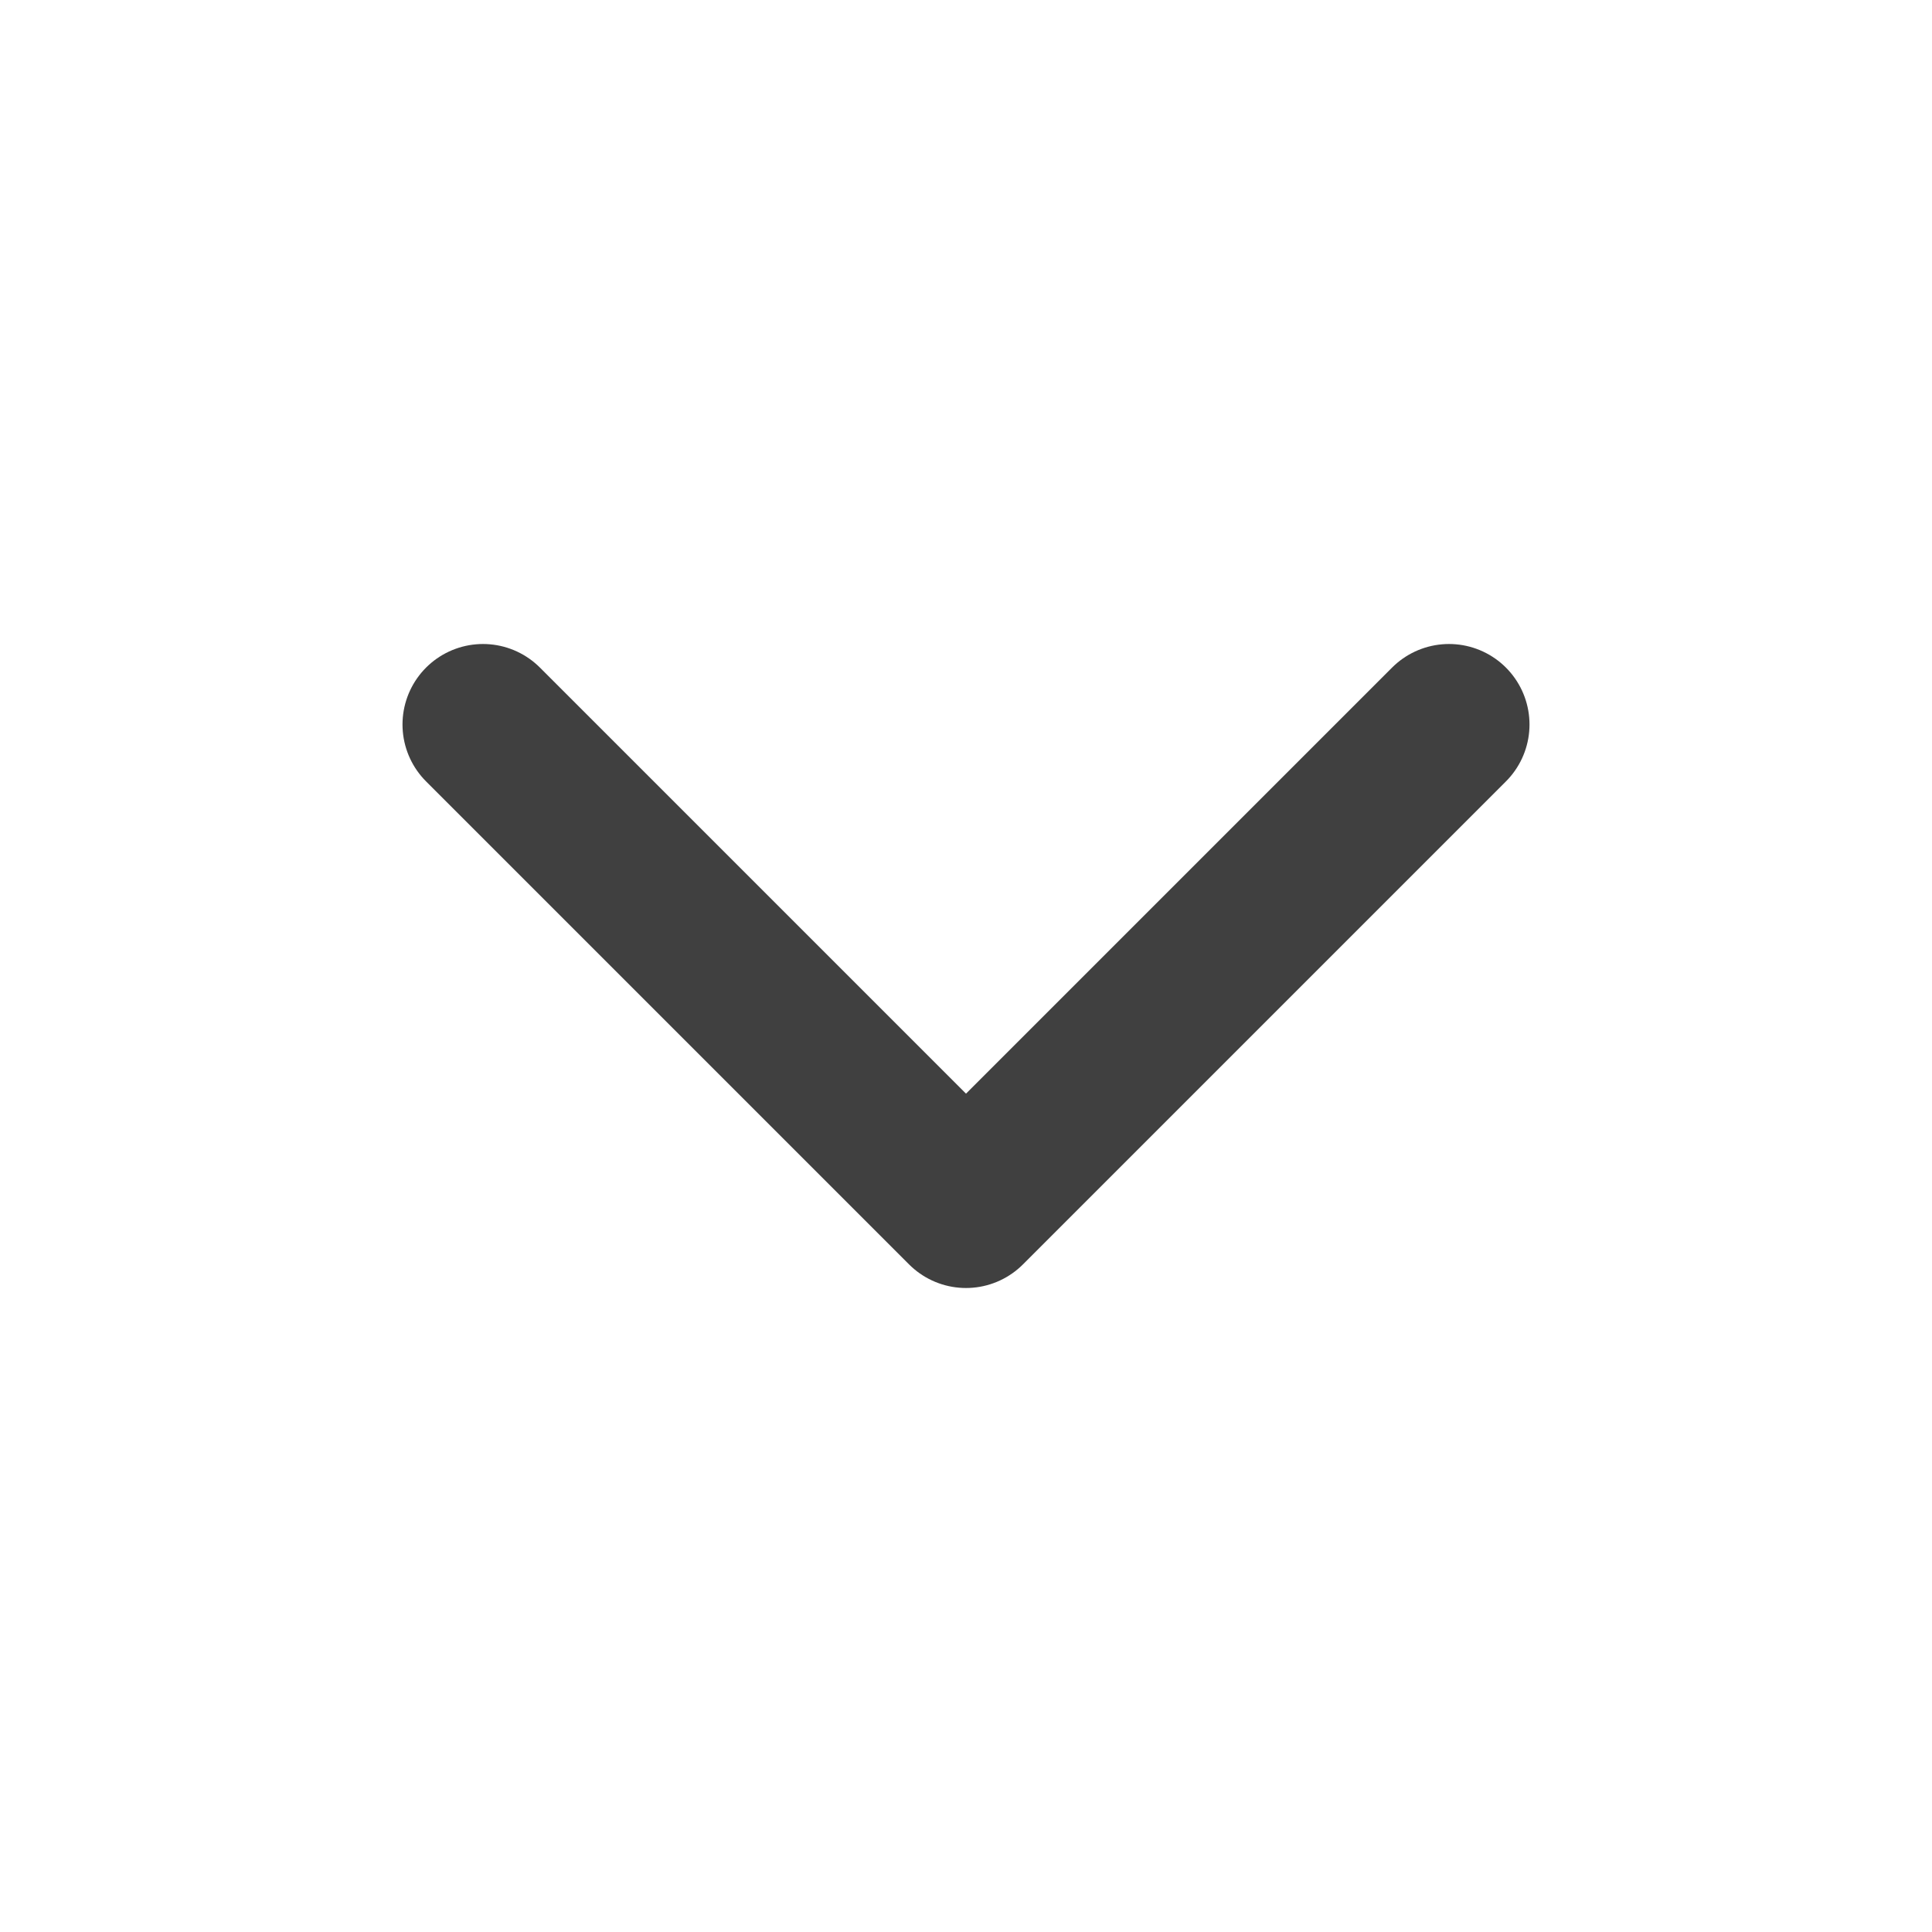
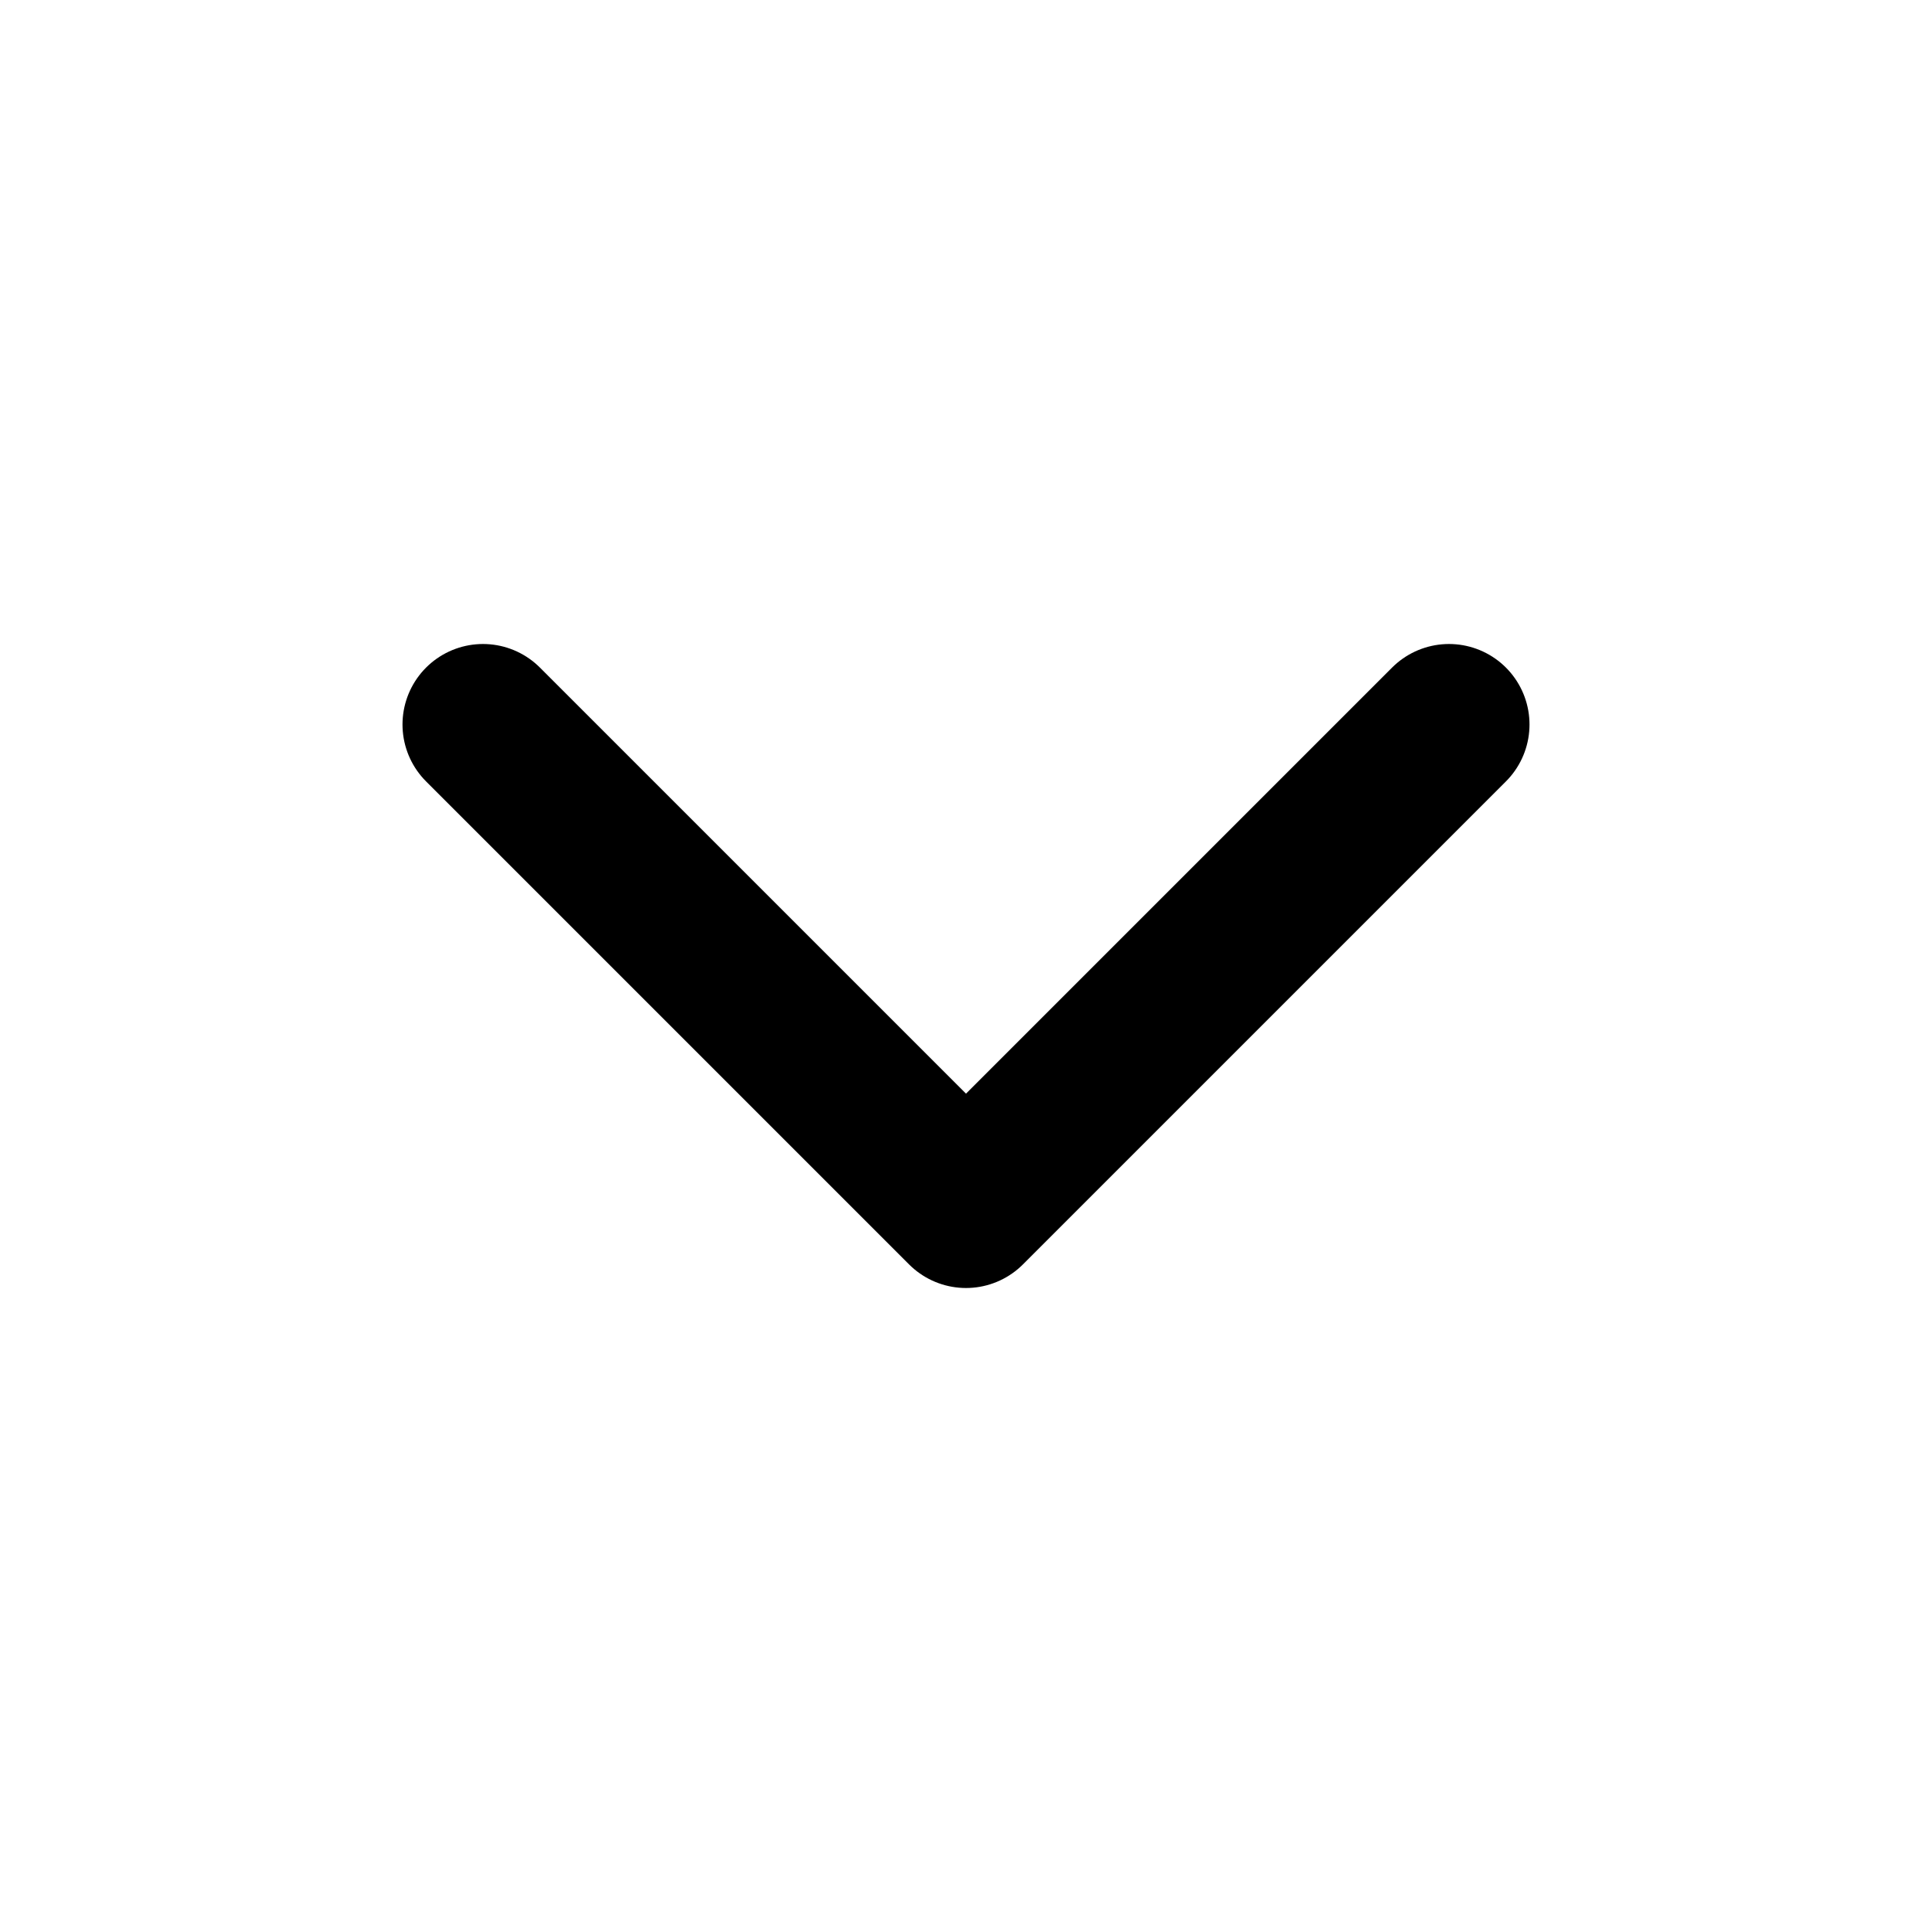
<svg xmlns="http://www.w3.org/2000/svg" width="24" height="24" viewBox="0 0 24 24" fill="none">
-   <path d="M6 9L12 15L18 9" stroke="#404040" stroke-width="2" stroke-linecap="round" stroke-linejoin="round" />
+   <path d="M6 9L12 15L18 9" stroke="currentColor" stroke-width="2" stroke-linecap="round" stroke-linejoin="round" />
</svg>
